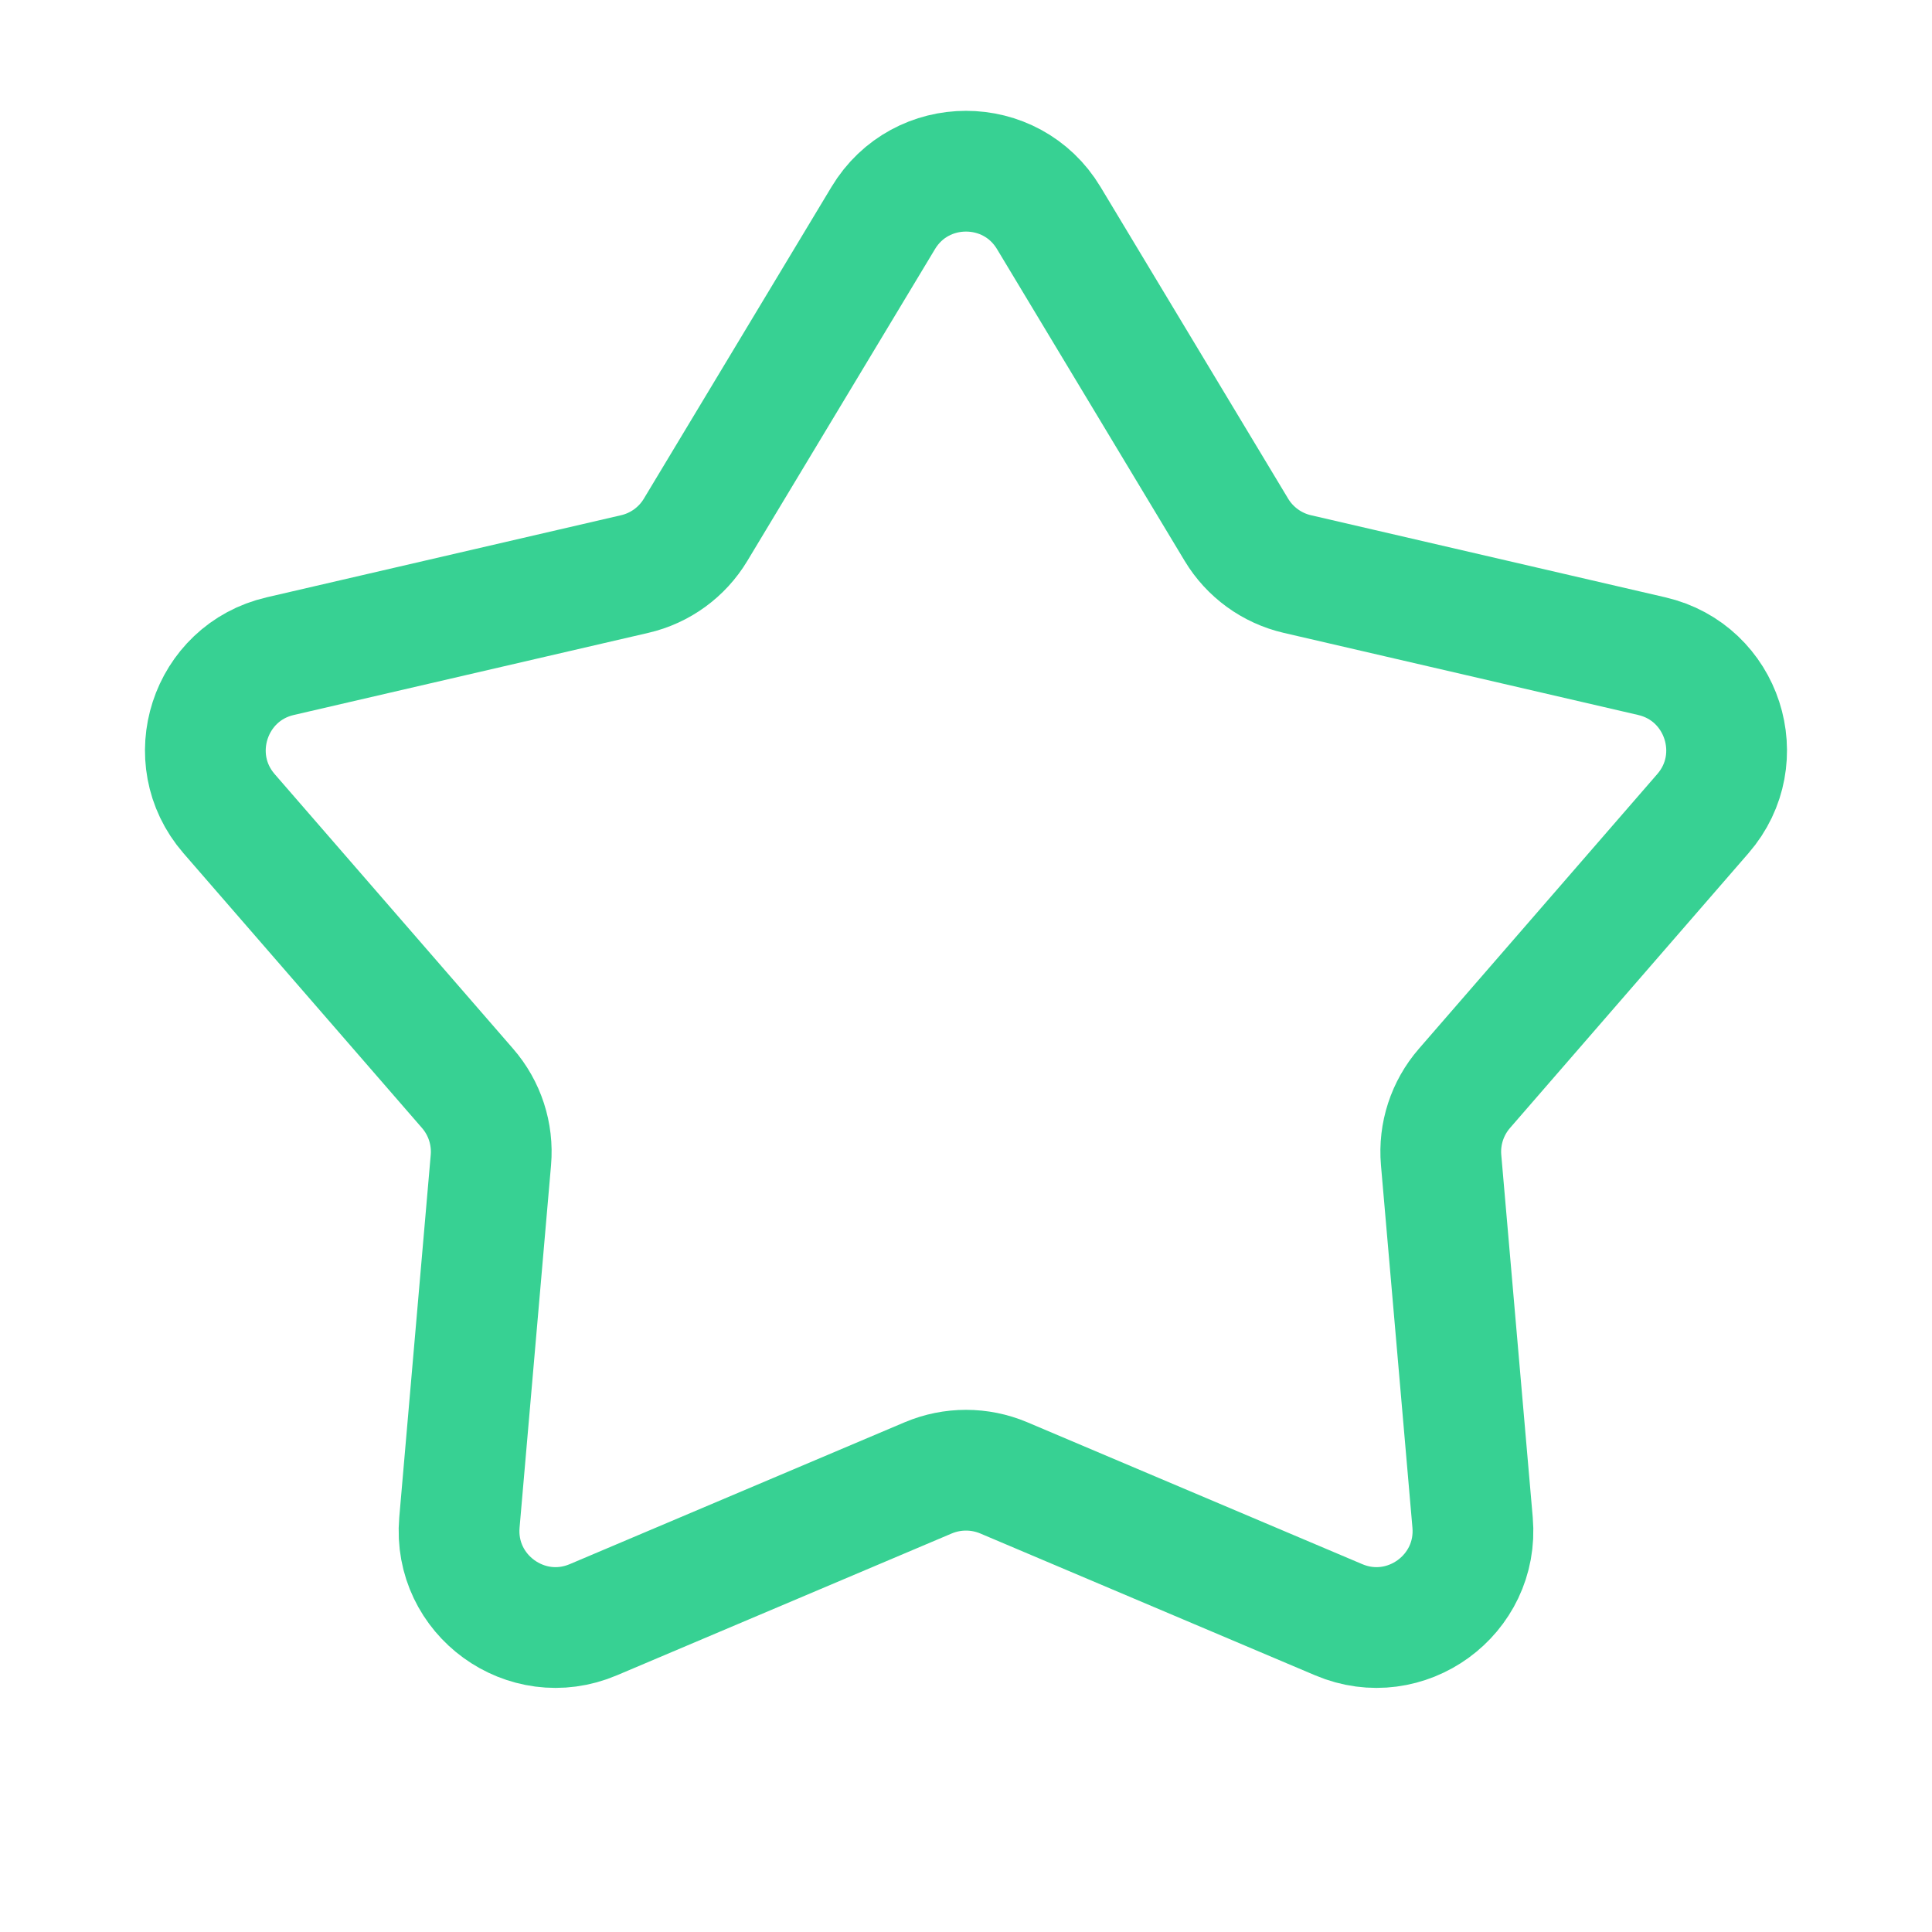
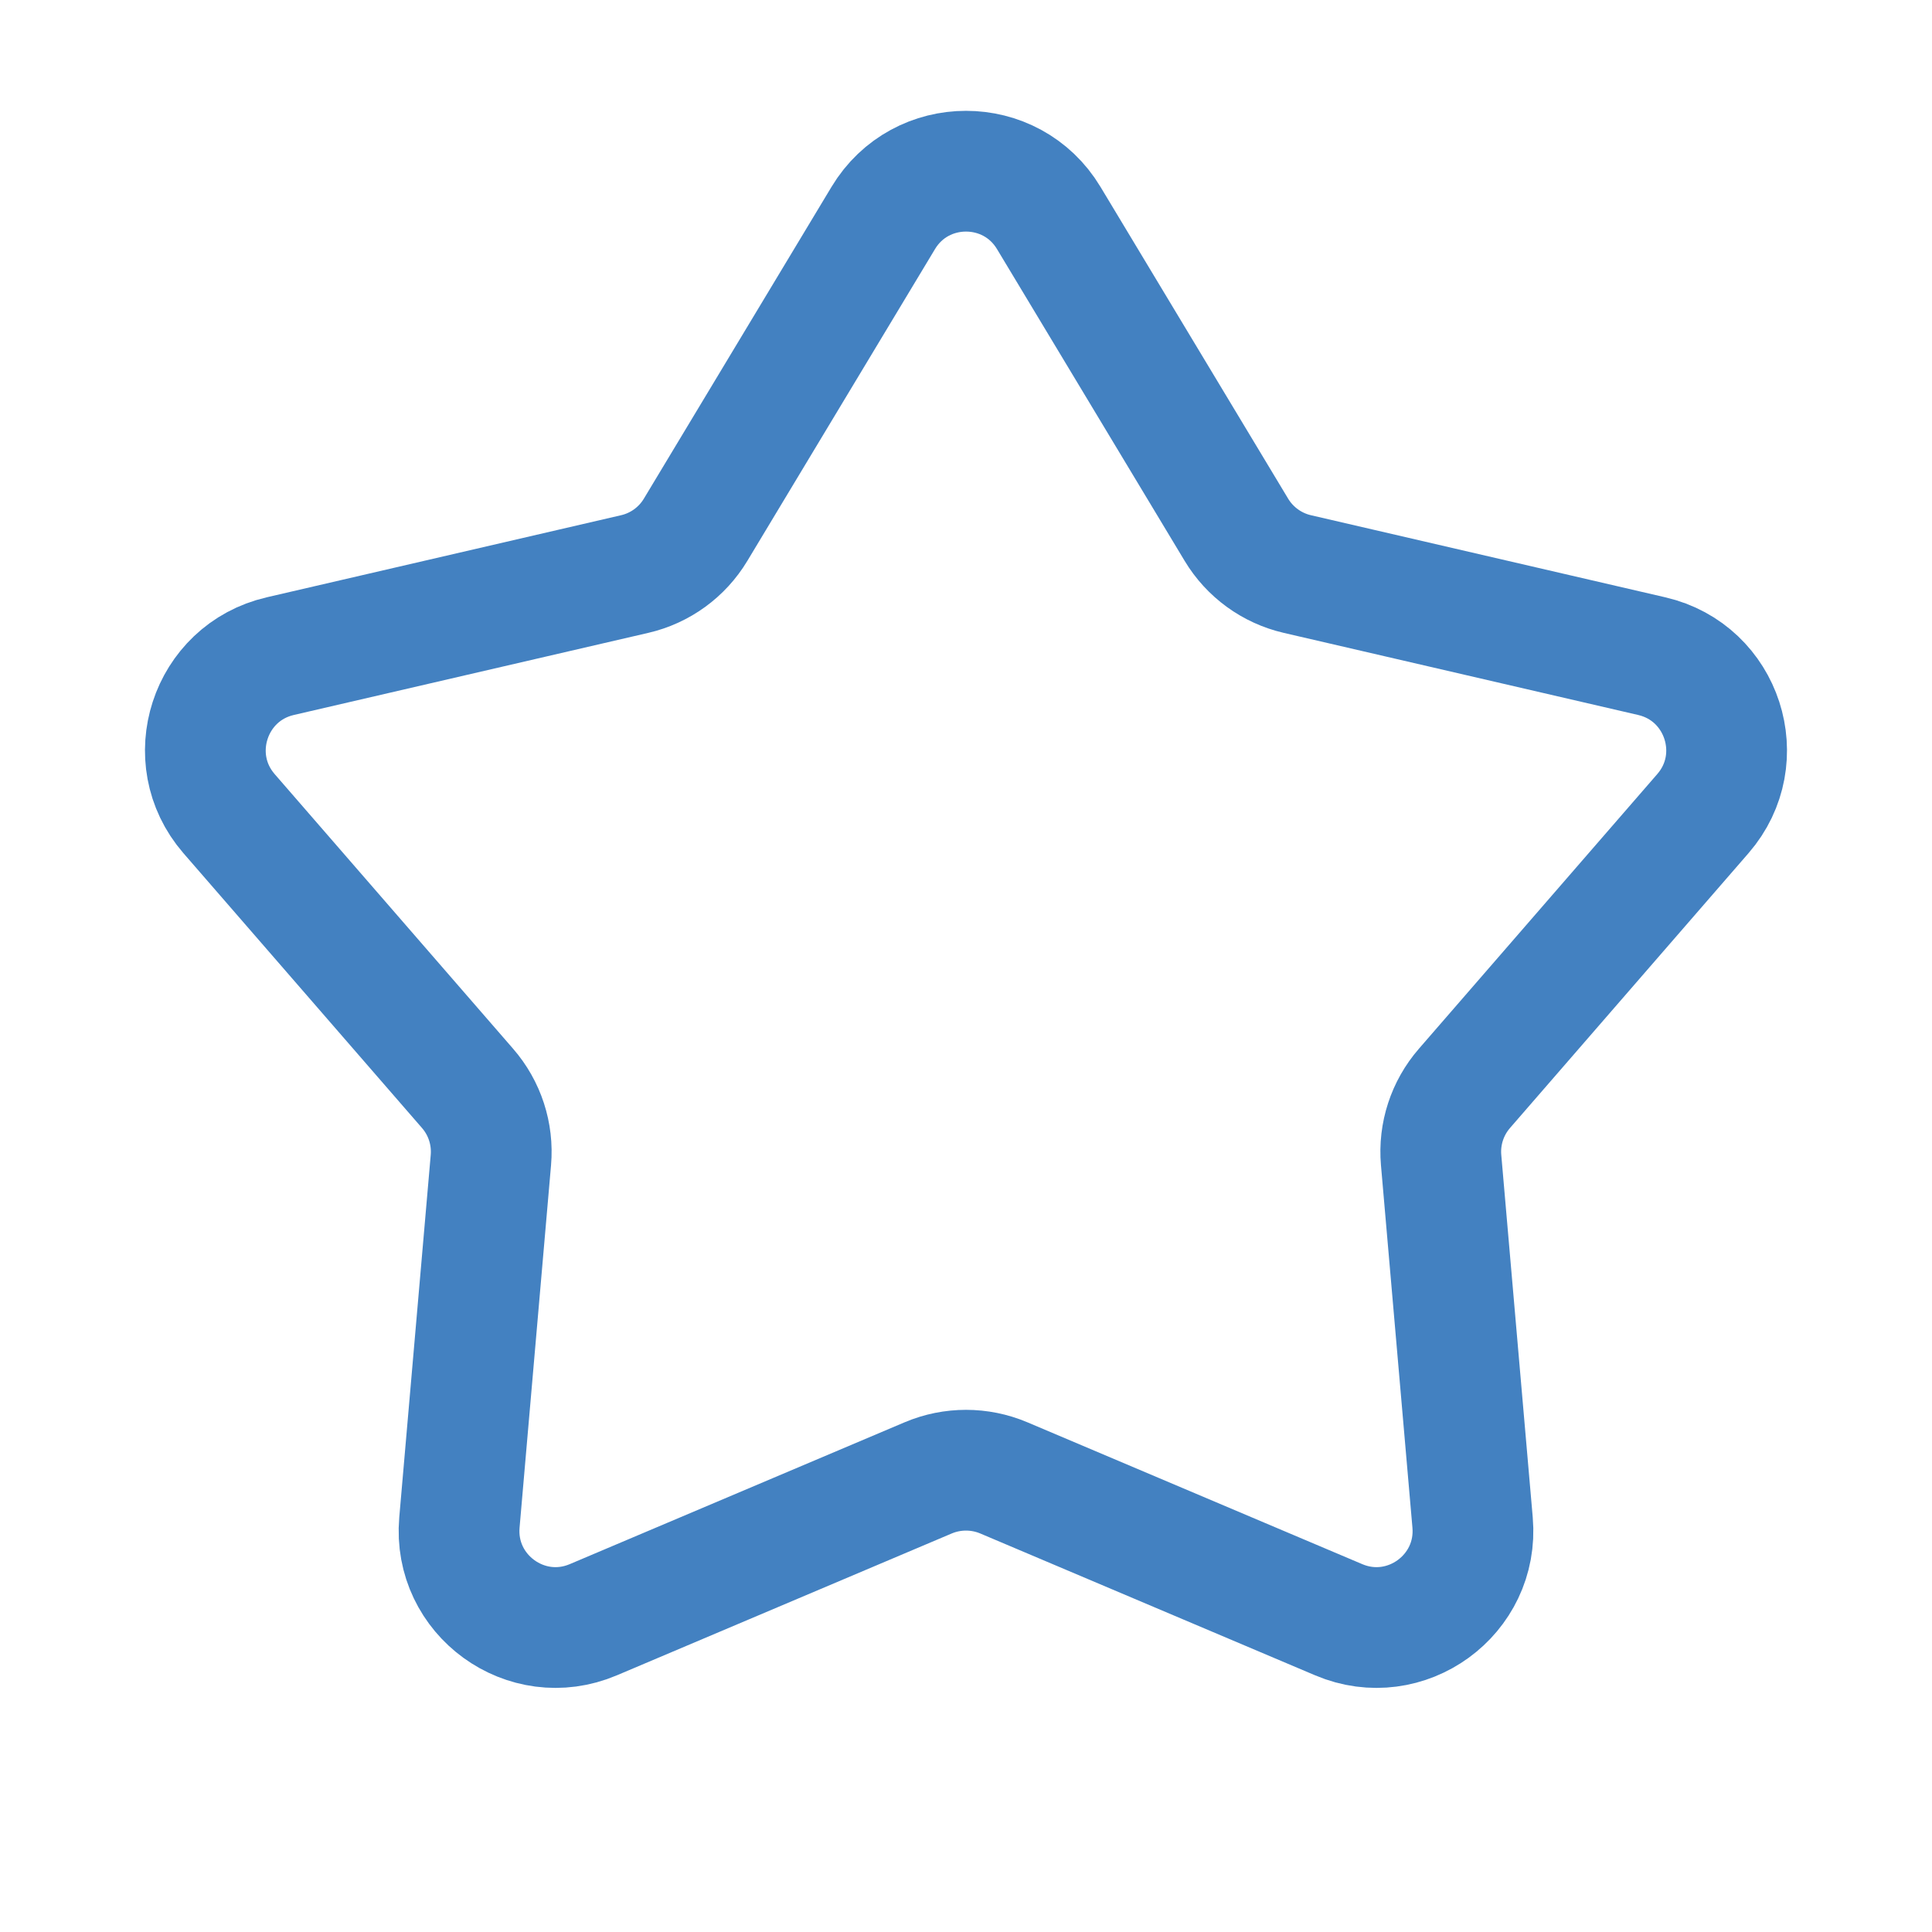
<svg xmlns="http://www.w3.org/2000/svg" width="24" height="24" viewBox="0 0 24 24" fill="none">
-   <path d="M10.972 2.708C11.438 1.933 12.562 1.933 13.028 2.708L15.359 6.581C15.526 6.859 15.8 7.058 16.116 7.131L20.519 8.151C21.4 8.355 21.747 9.424 21.154 10.107L18.192 13.52C17.979 13.765 17.874 14.086 17.902 14.41L18.293 18.913C18.371 19.814 17.462 20.474 16.63 20.121L12.468 18.358C12.169 18.232 11.831 18.232 11.532 18.358L7.37 20.121C6.538 20.474 5.629 19.814 5.707 18.913L6.098 14.41C6.126 14.086 6.021 13.765 5.808 13.52L2.845 10.107C2.253 9.424 2.6 8.355 3.481 8.151L7.884 7.131C8.201 7.058 8.474 6.859 8.641 6.581L10.972 2.708Z" stroke="#37D193" stroke-width="1.5" />
+   <path d="M10.972 2.708C11.438 1.933 12.562 1.933 13.028 2.708L15.359 6.581C15.526 6.859 15.8 7.058 16.116 7.131L20.519 8.151C21.4 8.355 21.747 9.424 21.154 10.107L18.192 13.52C17.979 13.765 17.874 14.086 17.902 14.41L18.293 18.913C18.371 19.814 17.462 20.474 16.63 20.121L12.468 18.358C12.169 18.232 11.831 18.232 11.532 18.358L7.37 20.121C6.538 20.474 5.629 19.814 5.707 18.913L6.098 14.41C6.126 14.086 6.021 13.765 5.808 13.52L2.845 10.107C2.253 9.424 2.6 8.355 3.481 8.151L7.884 7.131C8.201 7.058 8.474 6.859 8.641 6.581L10.972 2.708Z" stroke="#4381C1" stroke-width="1.5" />
</svg>
